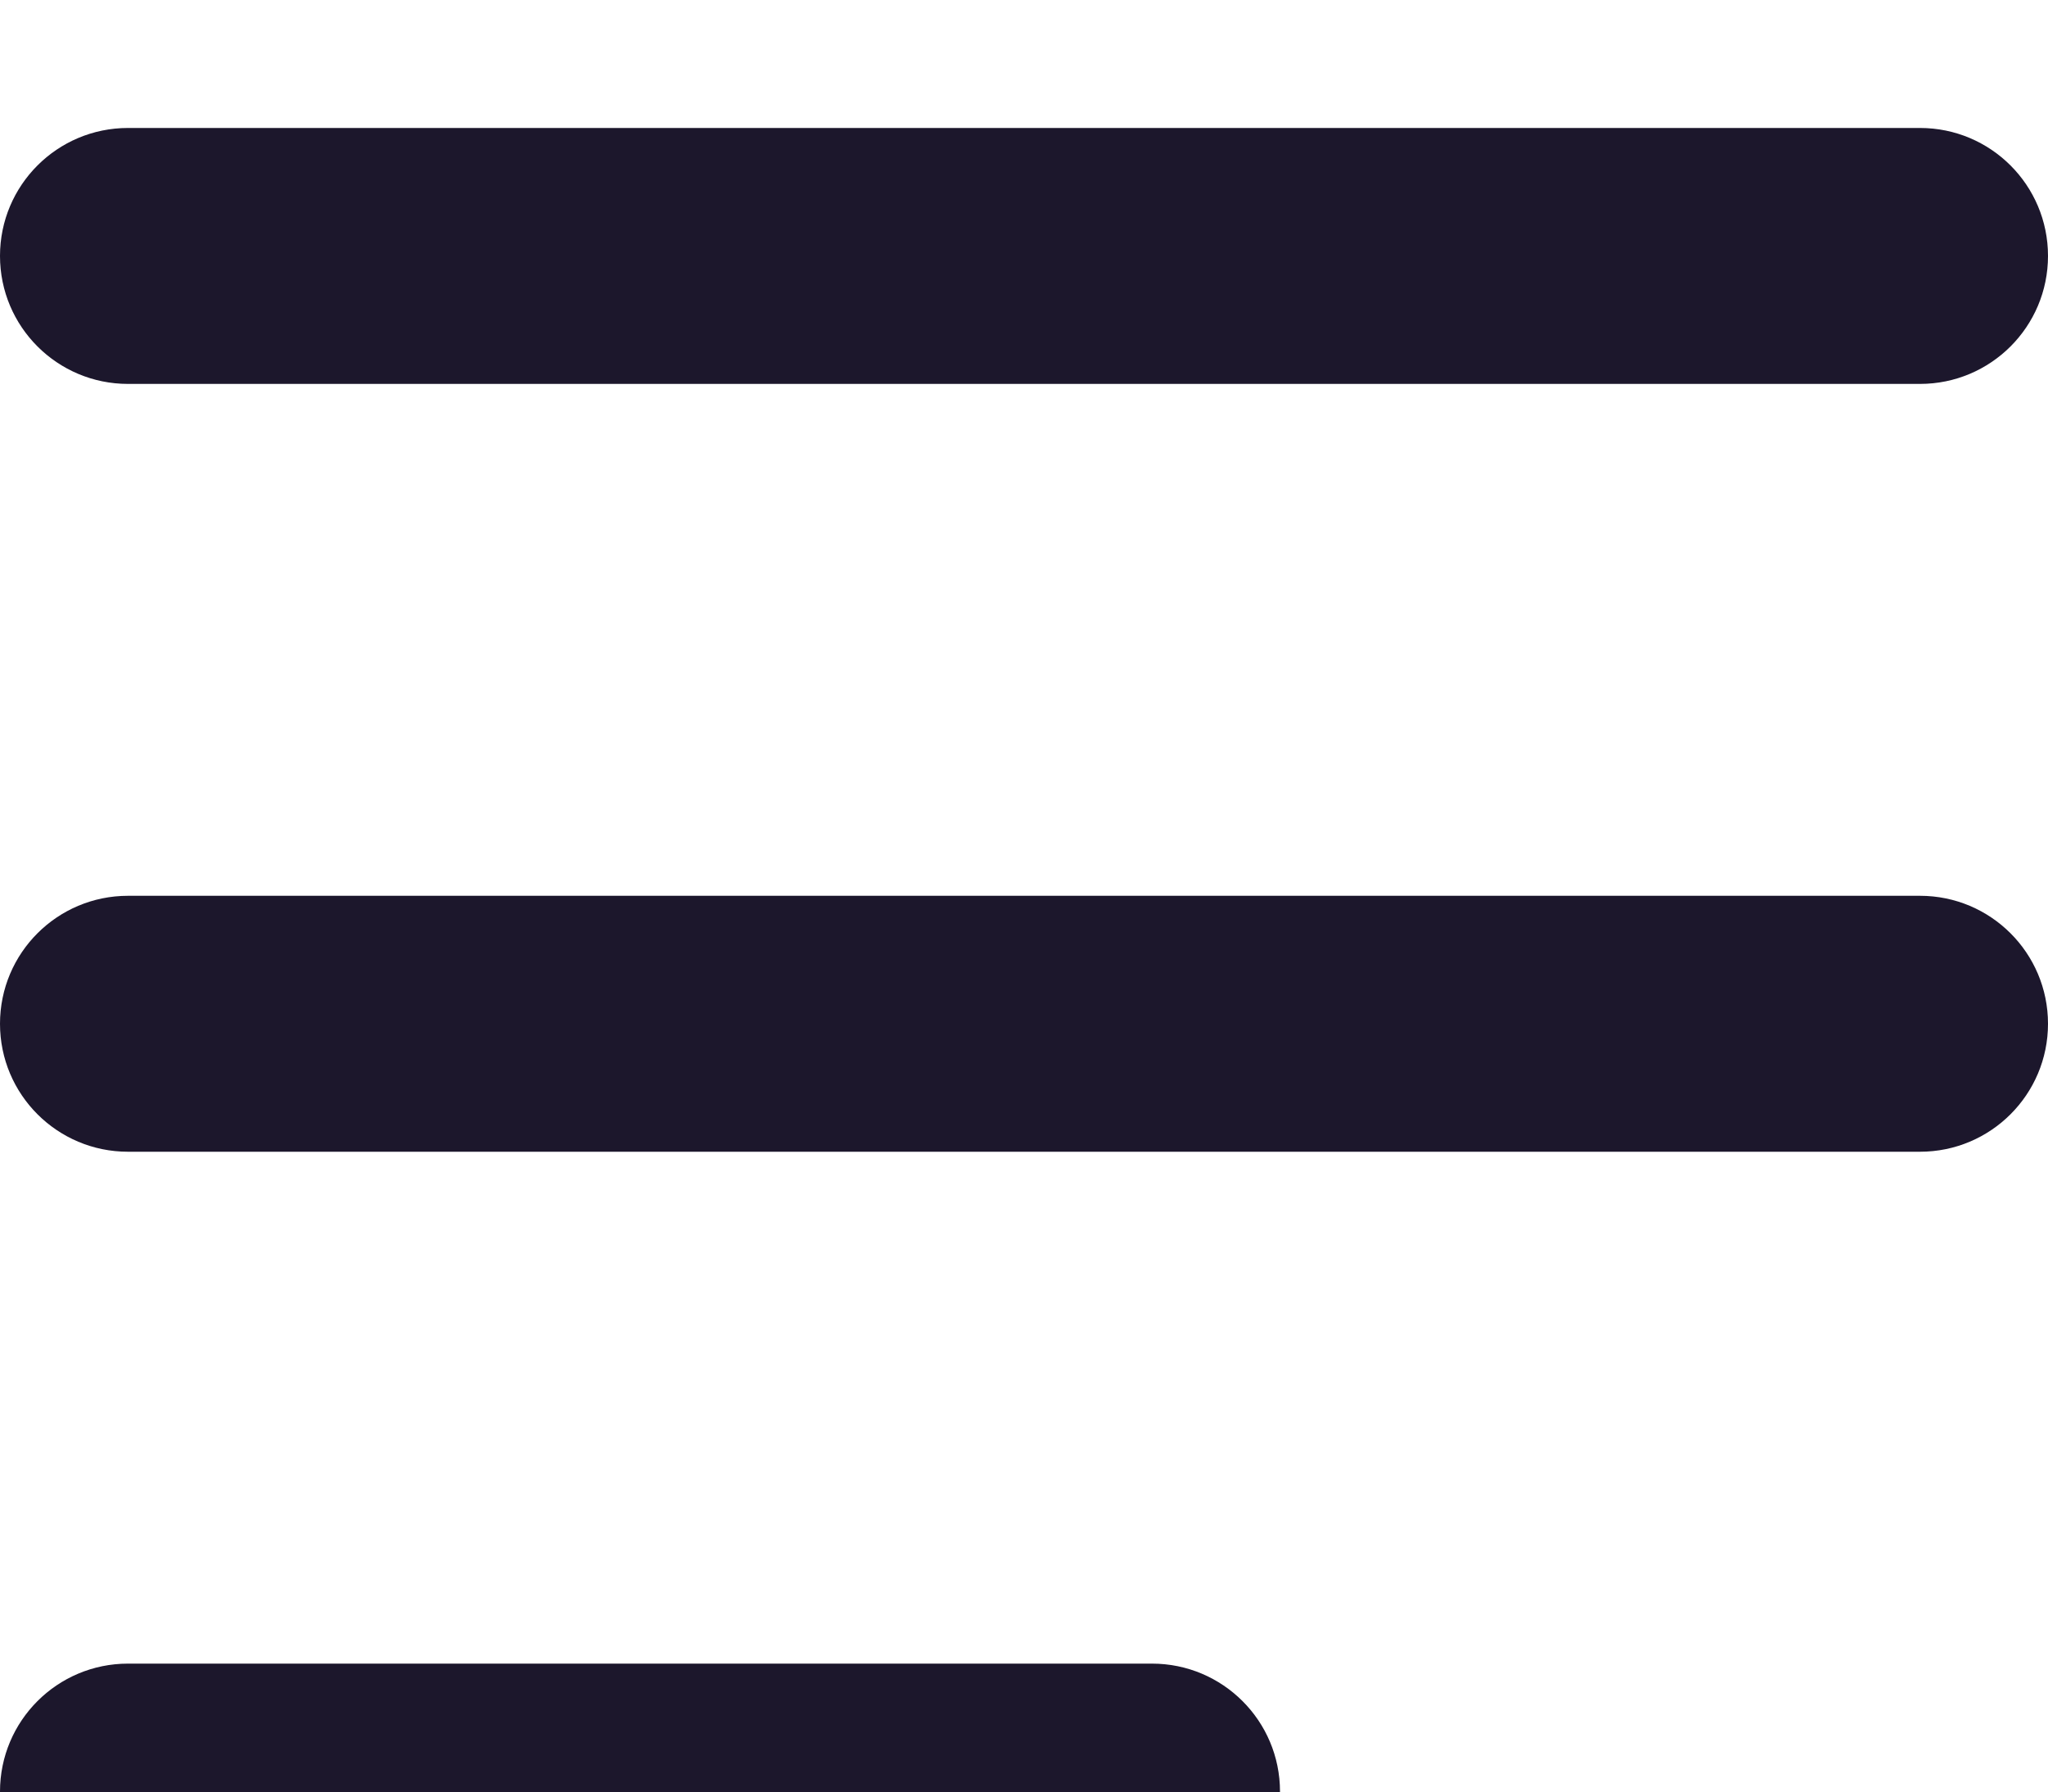
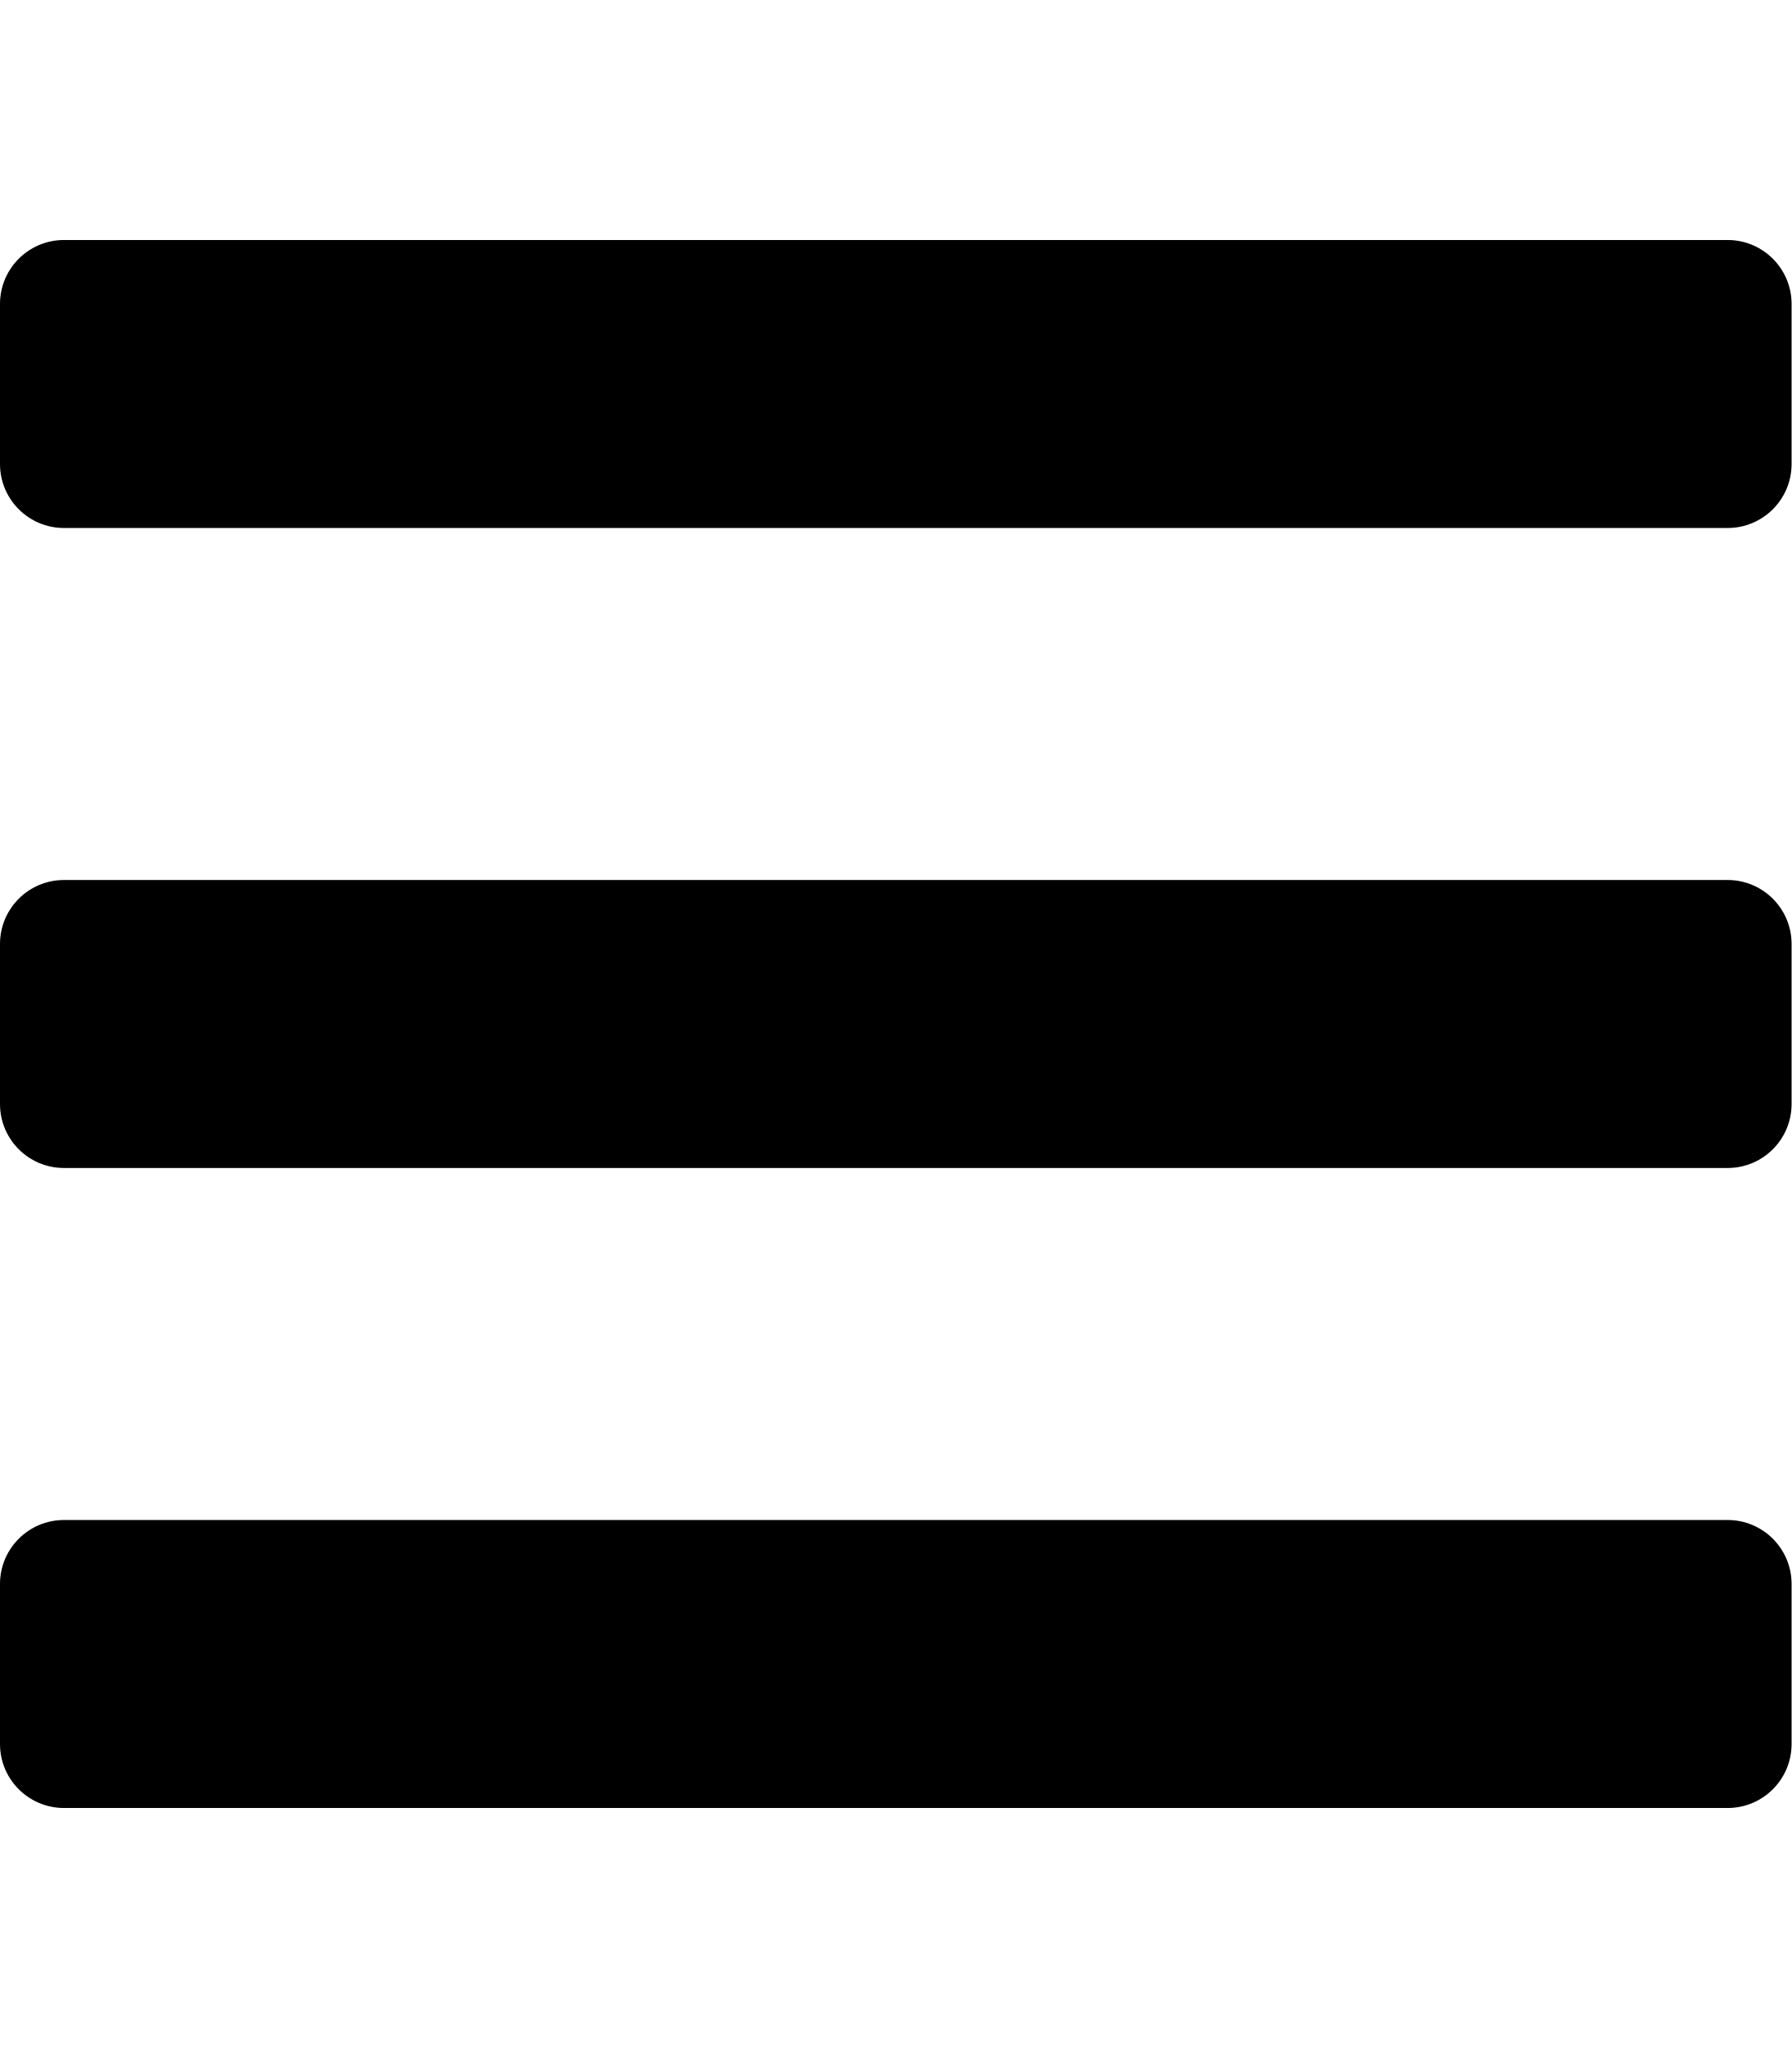
- <svg xmlns="http://www.w3.org/2000/svg" version="1.1">
-   <g fill="#1c172c">
-     <path fill="#1c172c" d="M1,3h14c0.552,0,1-0.447,1-1s-0.448-1-1-1H1C0.448,1,0,1.447,0,2C0,2.553,0.448,3,1,3z">
-                                     </path>
-     <path data-color="color-2" d="M1,9h14c0.552,0,1-0.447,1-1s-0.448-1-1-1H1C0.448,7,0,7.447,0,8C0,8.553,0.448,9,1,9z">
-                                     </path>
-     <path fill="#1c172c" d="M1,15h8c0.552,0,1-0.447,1-1s-0.448-1-1-1H1c-0.552,0-1,0.447-1,1C0,14.553,0.448,15,1,15z">
-                                     </path>
-   </g>
+ <svg xmlns="http://www.w3.org/2000/svg" aria-hidden="true" focusable="false" data-prefix="fas" data-icon="bars" role="img" viewBox="0 0 448 512" class="svg-inline--fa fa-bars fa-w-14 fa-3x">
+   <path fill="currentColor" d="M16 132h416c8.837 0 16-7.163 16-16V76c0-8.837-7.163-16-16-16H16C7.163 60 0 67.163 0 76v40c0 8.837 7.163 16 16 16zm0 160h416c8.837 0 16-7.163 16-16v-40c0-8.837-7.163-16-16-16H16c-8.837 0-16 7.163-16 16v40c0 8.837 7.163 16 16 16zm0 160h416c8.837 0 16-7.163 16-16v-40c0-8.837-7.163-16-16-16H16c-8.837 0-16 7.163-16 16v40c0 8.837 7.163 16 16 16z" class="" />
</svg>
